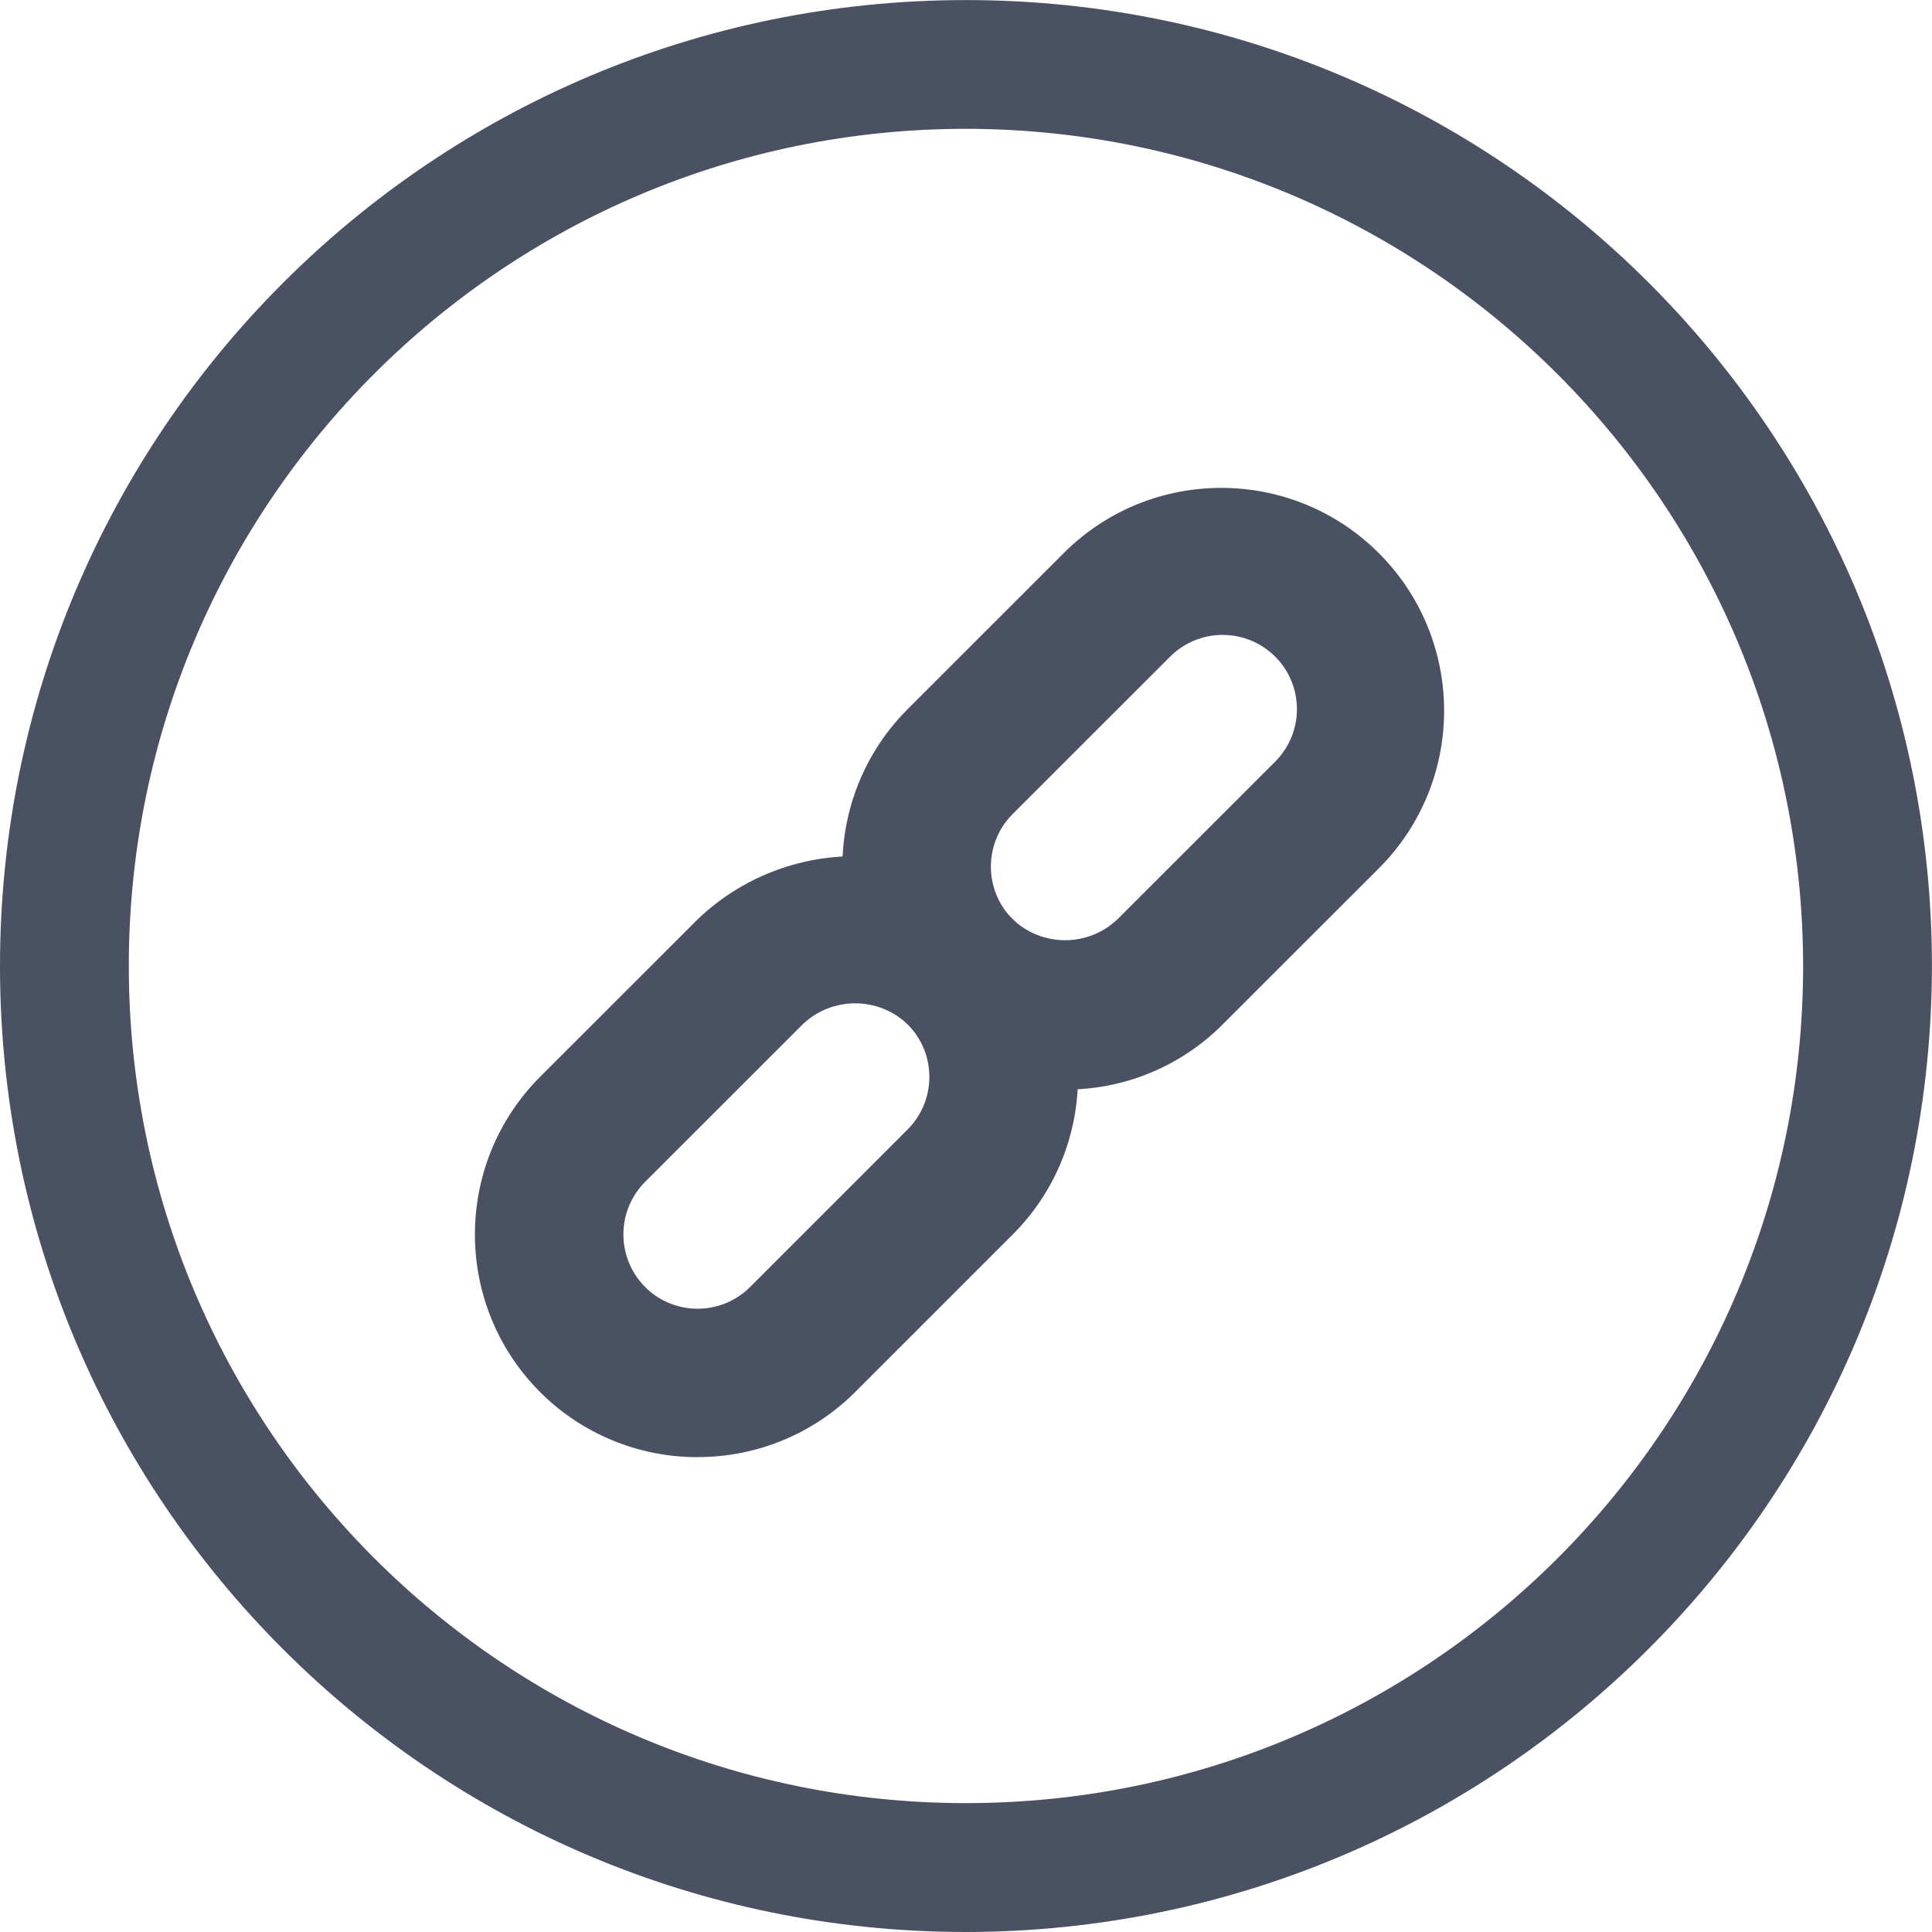
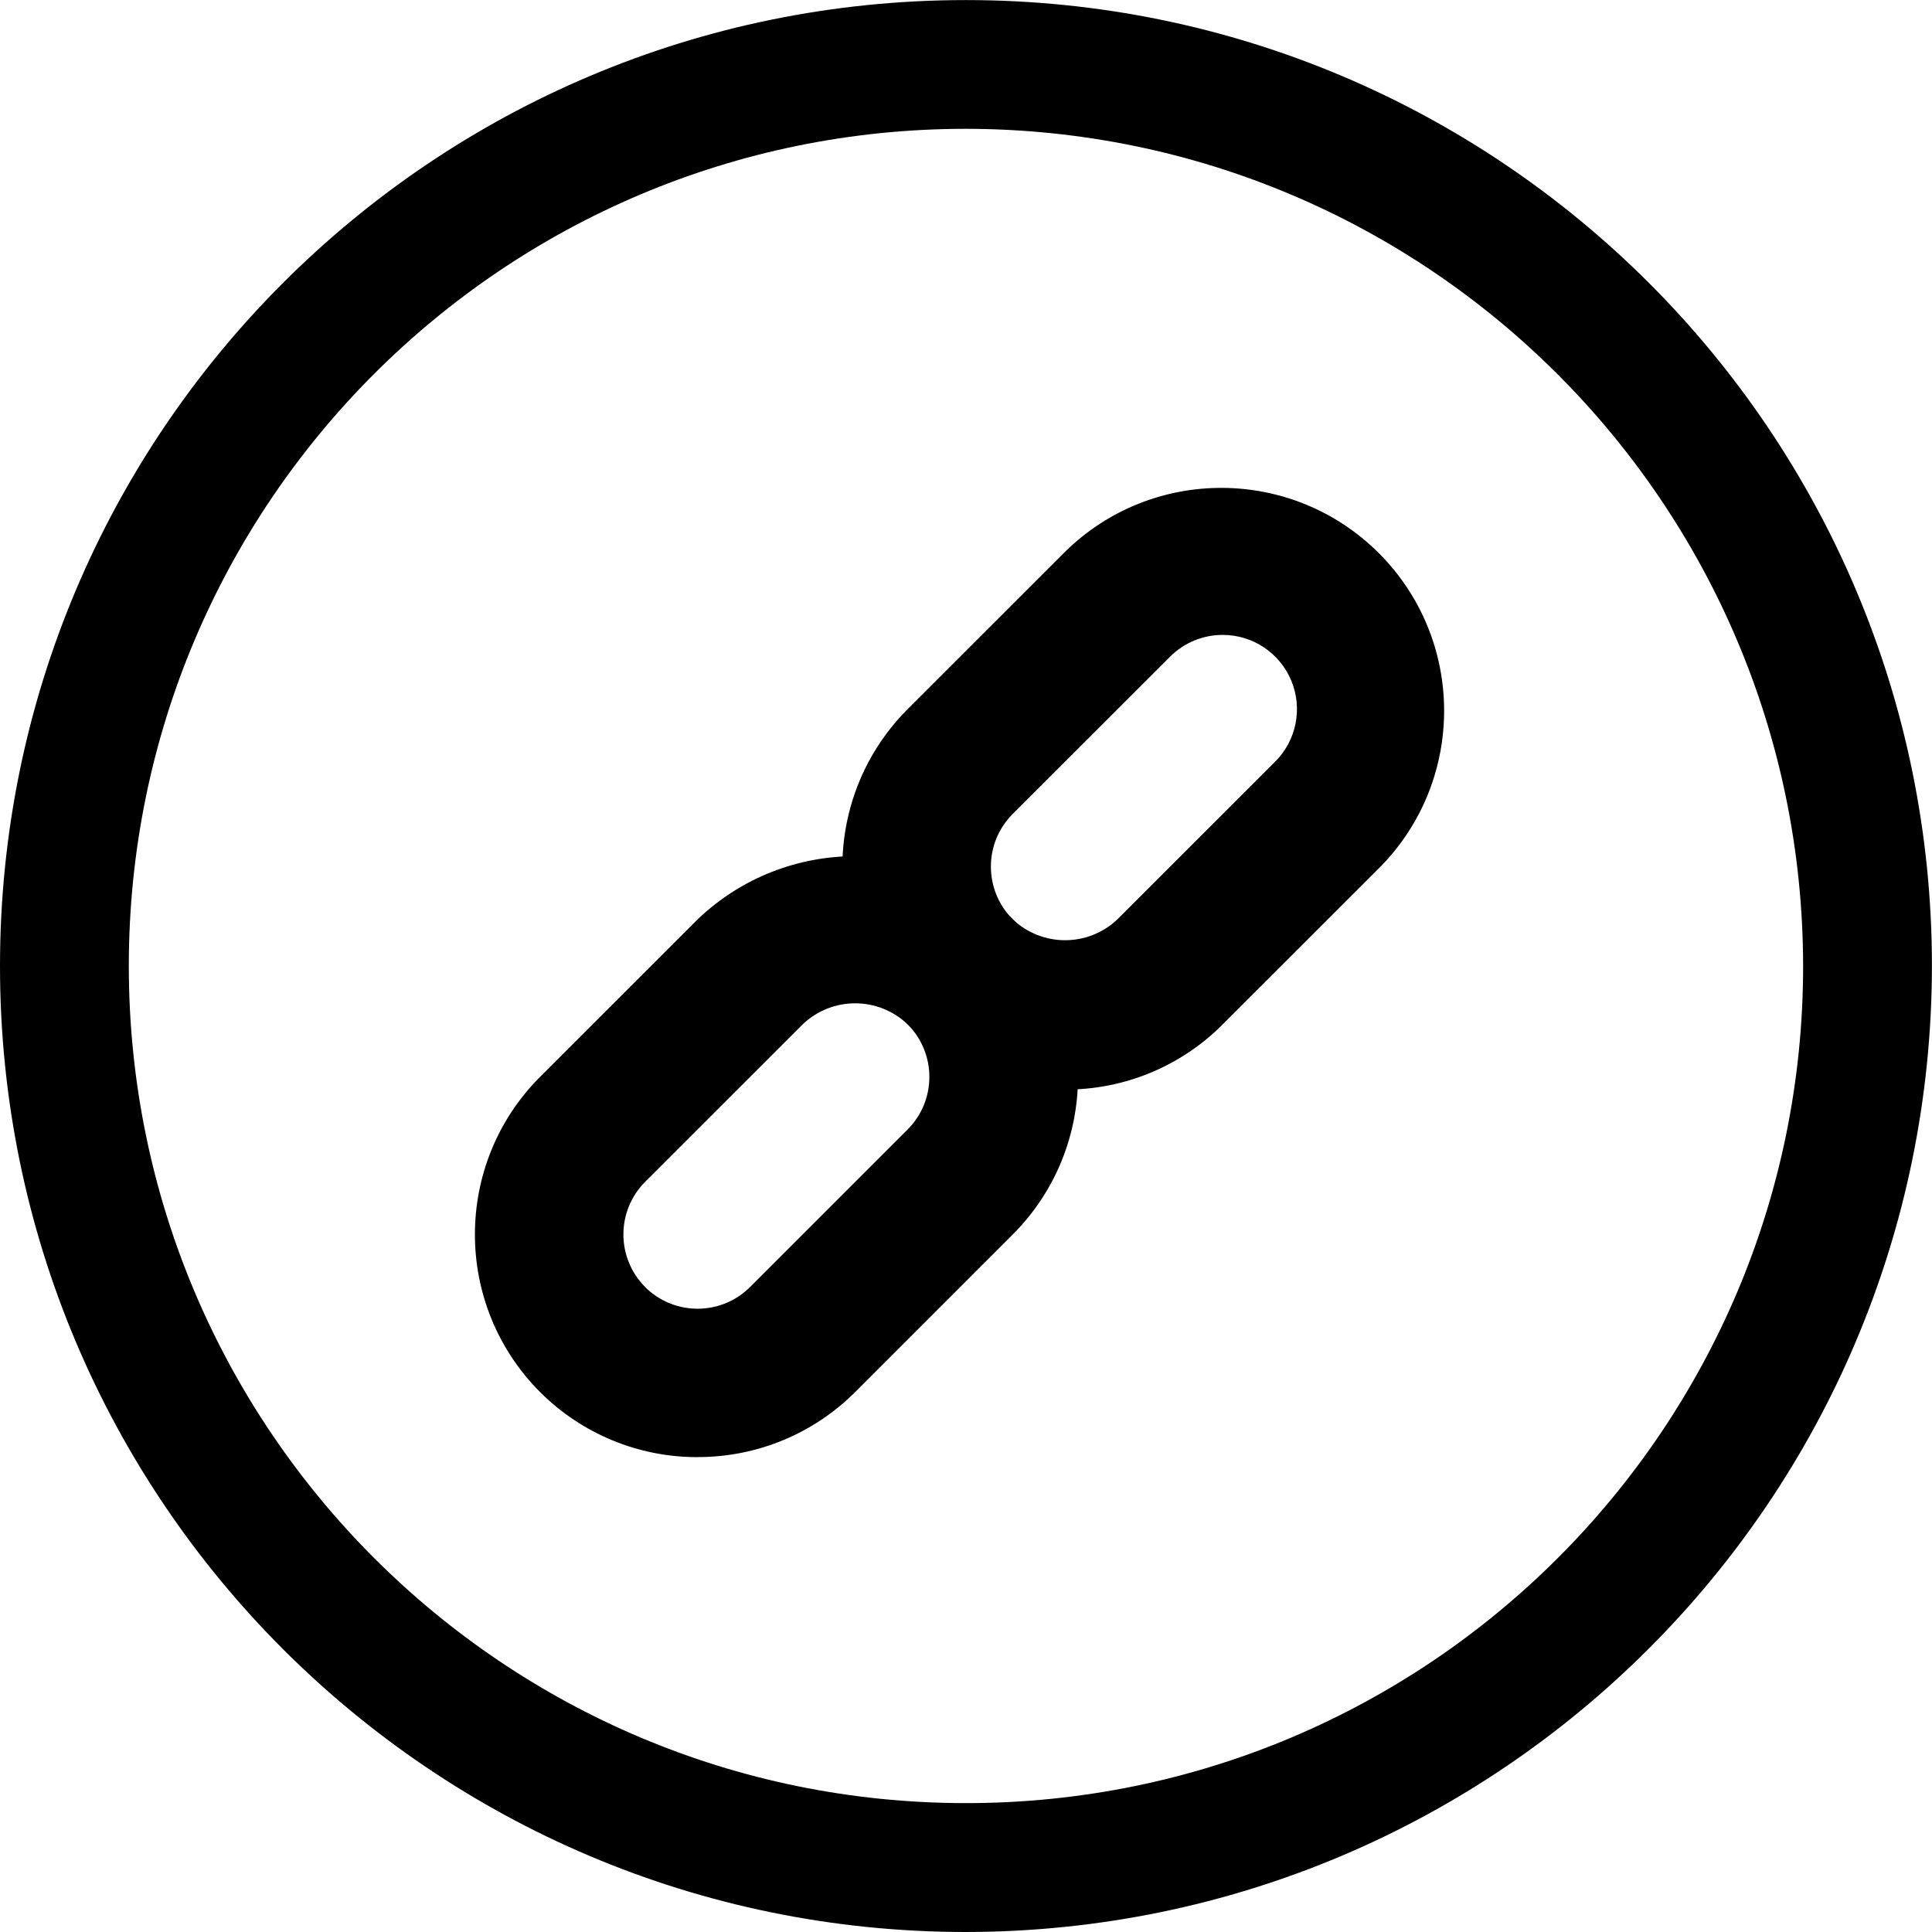
<svg xmlns="http://www.w3.org/2000/svg" id="noun-links-2751245" width="27.463" height="27.463" viewBox="0 0 27.463 27.463">
-   <path id="Path_169237" data-name="Path 169237" d="M101.231,44.963a13.731,13.731,0,1,1,13.731-13.731A13.747,13.747,0,0,1,101.231,44.963Zm0-25.632a11.9,11.9,0,1,0,11.9,11.9A11.914,11.914,0,0,0,101.231,19.331Z" transform="translate(-87.5 -17.5)" fill="#4a5162" />
-   <path id="Path_169238" data-name="Path 169238" d="M325.441,174.214a3.168,3.168,0,0,1-2.24-5.408l2.24-2.239a3.168,3.168,0,0,1,4.481,4.479l-2.242,2.241A3.144,3.144,0,0,1,325.441,174.214Zm2.24-6.463a1.057,1.057,0,0,0-.748.308l-2.24,2.239a1.058,1.058,0,0,0,0,1.494,1.08,1.08,0,0,0,1.492,0l2.242-2.241a1.055,1.055,0,0,0-.746-1.8Z" transform="translate(-310.299 -158.726)" fill="#4a5162" />
-   <path id="Path_169239" data-name="Path 169239" d="M238.823,261.294a3.158,3.158,0,0,1-2.241-.926h0a3.173,3.173,0,0,1,0-4.479l2.242-2.241a3.244,3.244,0,0,1,4.479,0,3.171,3.171,0,0,1,0,4.48l-2.239,2.239a3.158,3.158,0,0,1-2.239.926Zm-.748-2.419a1.057,1.057,0,0,0,1.494,0l2.239-2.239a1.058,1.058,0,0,0,0-1.494,1.08,1.08,0,0,0-1.492,0l-2.242,2.241A1.059,1.059,0,0,0,238.076,258.875Z" transform="translate(-228.906 -240.581)" fill="#4a5162" />
+   <path id="Path_169237" data-name="Path 169237" d="M101.231,44.963a13.731,13.731,0,1,1,13.731-13.731A13.747,13.747,0,0,1,101.231,44.963Zm0-25.632a11.9,11.9,0,1,0,11.9,11.9A11.914,11.914,0,0,0,101.231,19.331Z" transform="translate(-87.5 -17.5)" />
+   <path id="Path_169238" data-name="Path 169238" d="M325.441,174.214a3.168,3.168,0,0,1-2.24-5.408l2.24-2.239a3.168,3.168,0,0,1,4.481,4.479l-2.242,2.241A3.144,3.144,0,0,1,325.441,174.214Zm2.24-6.463a1.057,1.057,0,0,0-.748.308l-2.24,2.239a1.058,1.058,0,0,0,0,1.494,1.08,1.08,0,0,0,1.492,0l2.242-2.241a1.055,1.055,0,0,0-.746-1.8Z" transform="translate(-310.299 -158.726)" />
+   <path id="Path_169239" data-name="Path 169239" d="M238.823,261.294a3.158,3.158,0,0,1-2.241-.926h0a3.173,3.173,0,0,1,0-4.479l2.242-2.241a3.244,3.244,0,0,1,4.479,0,3.171,3.171,0,0,1,0,4.48l-2.239,2.239a3.158,3.158,0,0,1-2.239.926Zm-.748-2.419a1.057,1.057,0,0,0,1.494,0l2.239-2.239a1.058,1.058,0,0,0,0-1.494,1.08,1.08,0,0,0-1.492,0l-2.242,2.241A1.059,1.059,0,0,0,238.076,258.875Z" transform="translate(-228.906 -240.581)" />
</svg>
